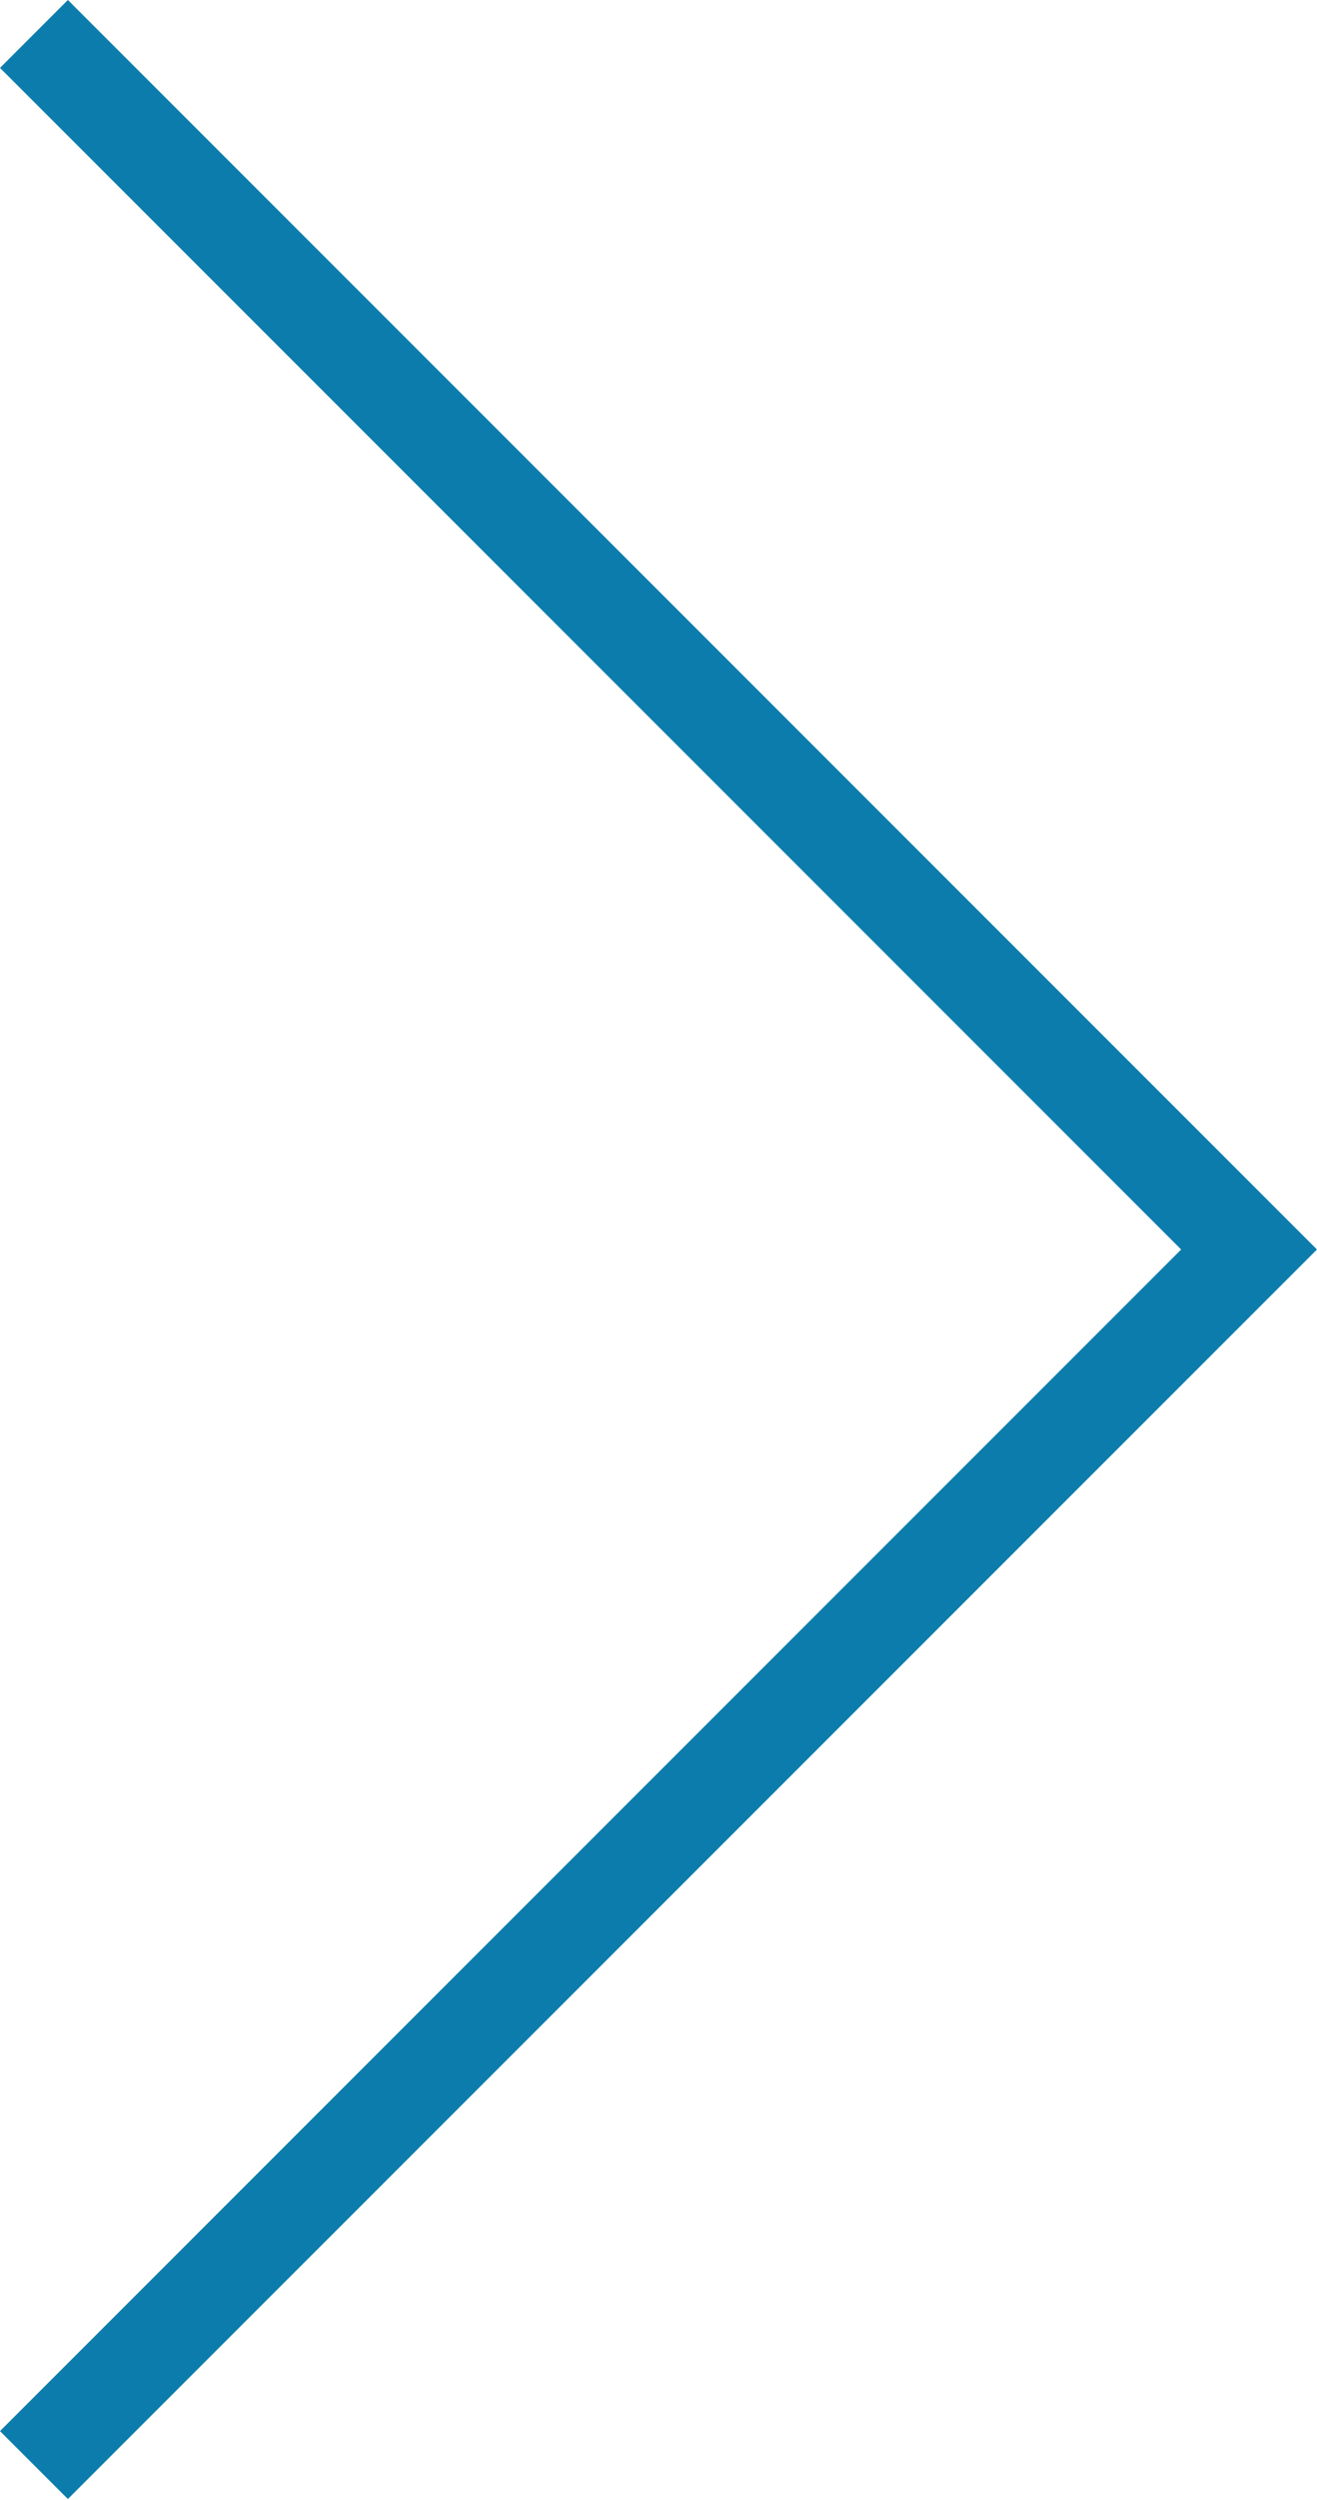
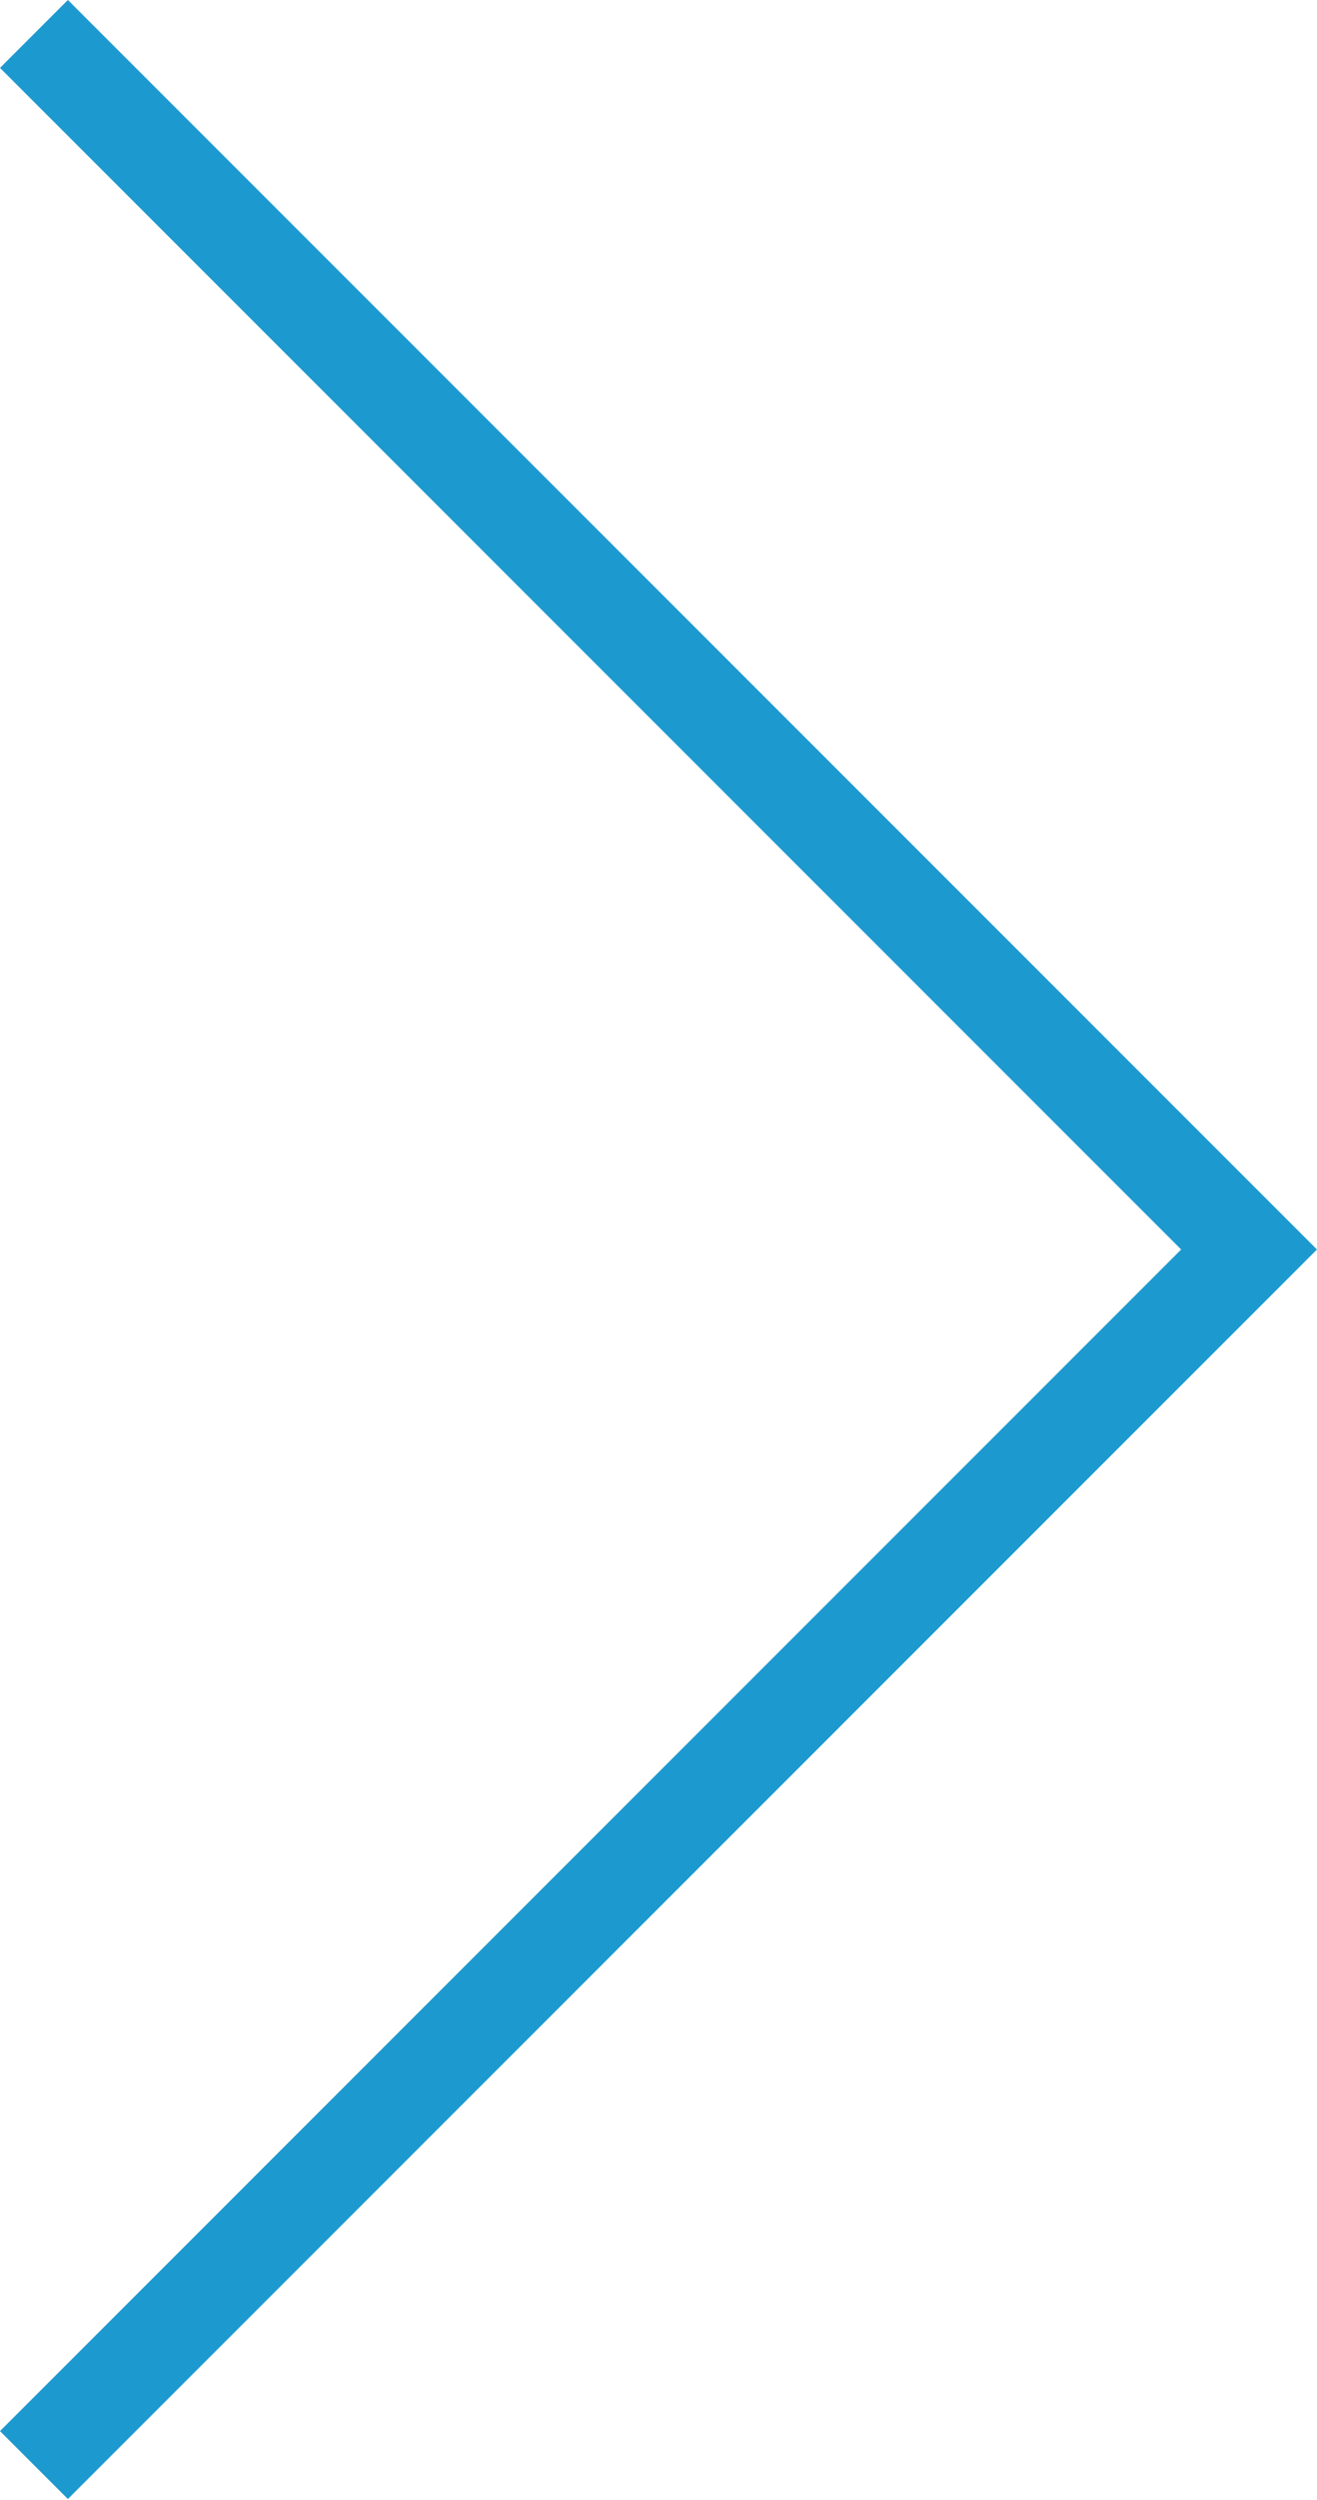
<svg xmlns="http://www.w3.org/2000/svg" viewBox="0 0 20.57 39.02">
-   <polyline fill="none" stroke="#0b7cab" stroke-miterlimit="10" stroke-width="1.5px" points=".53 .53 19.51 19.51 .53 38.49" />
+   <polyline fill="none" stroke="#1c99ce" stroke-miterlimit="10" stroke-width="1.5px" points=".53 .53 19.51 19.51 .53 38.49" />
</svg>
